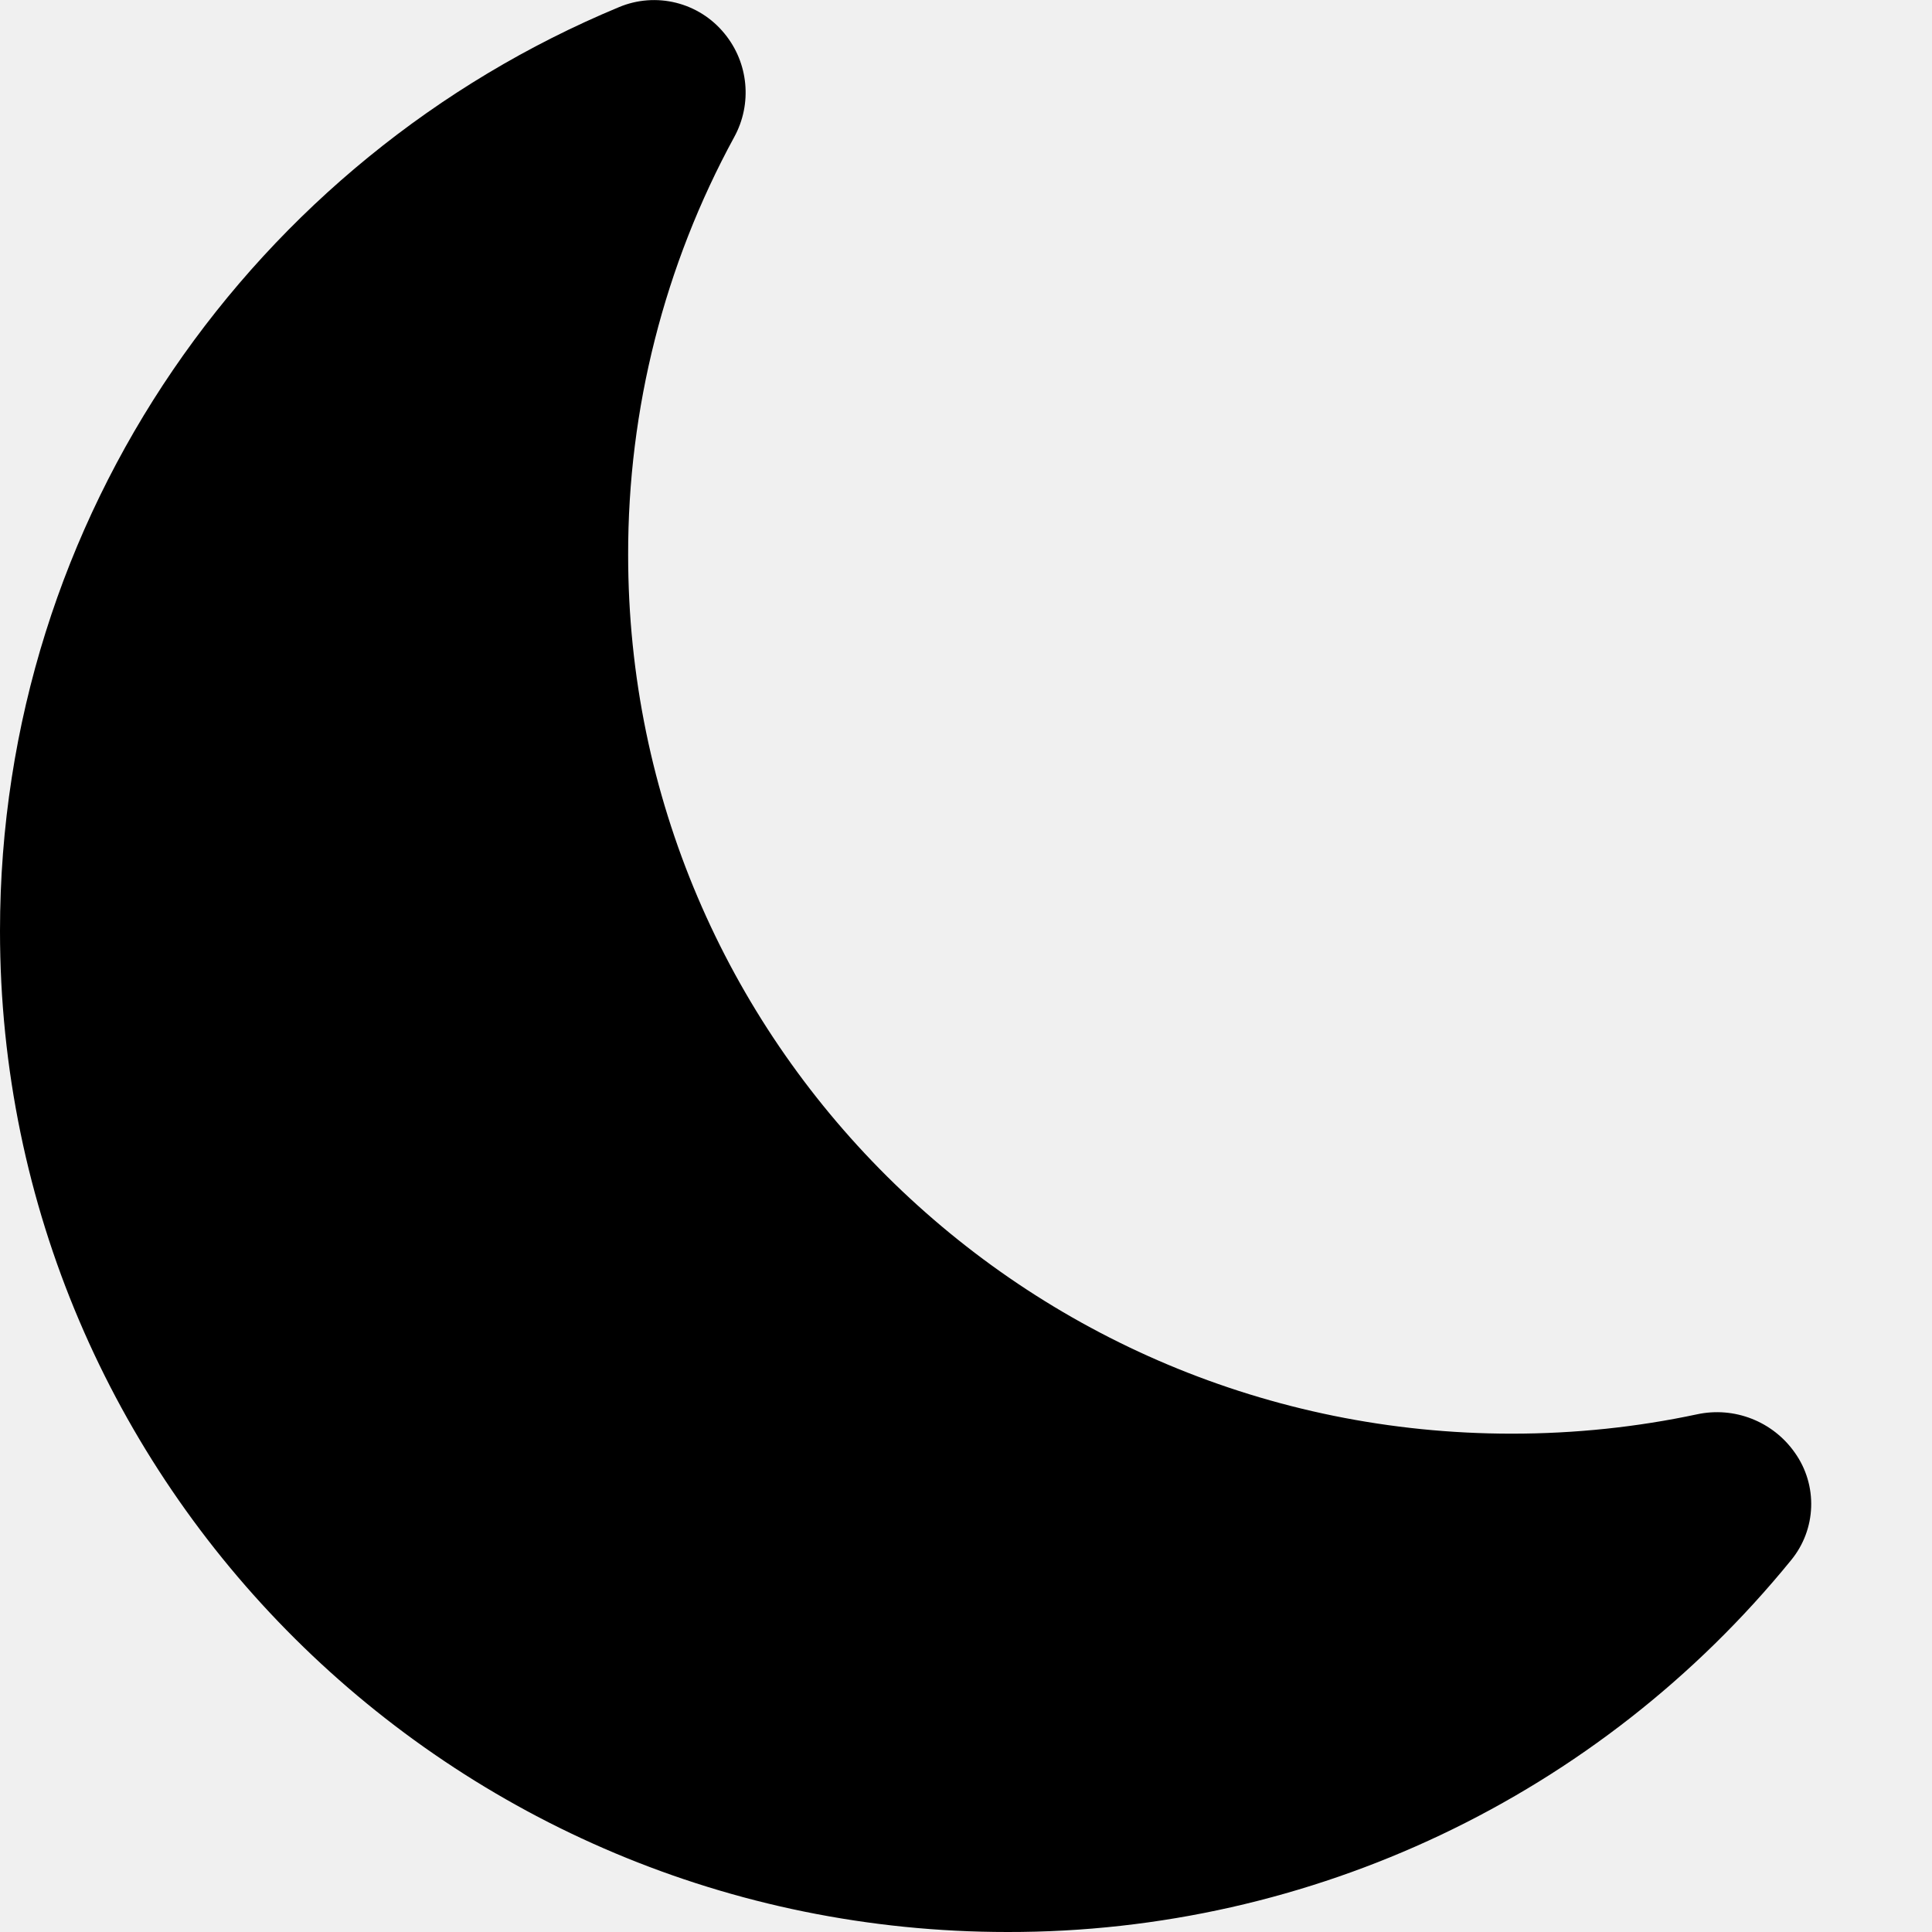
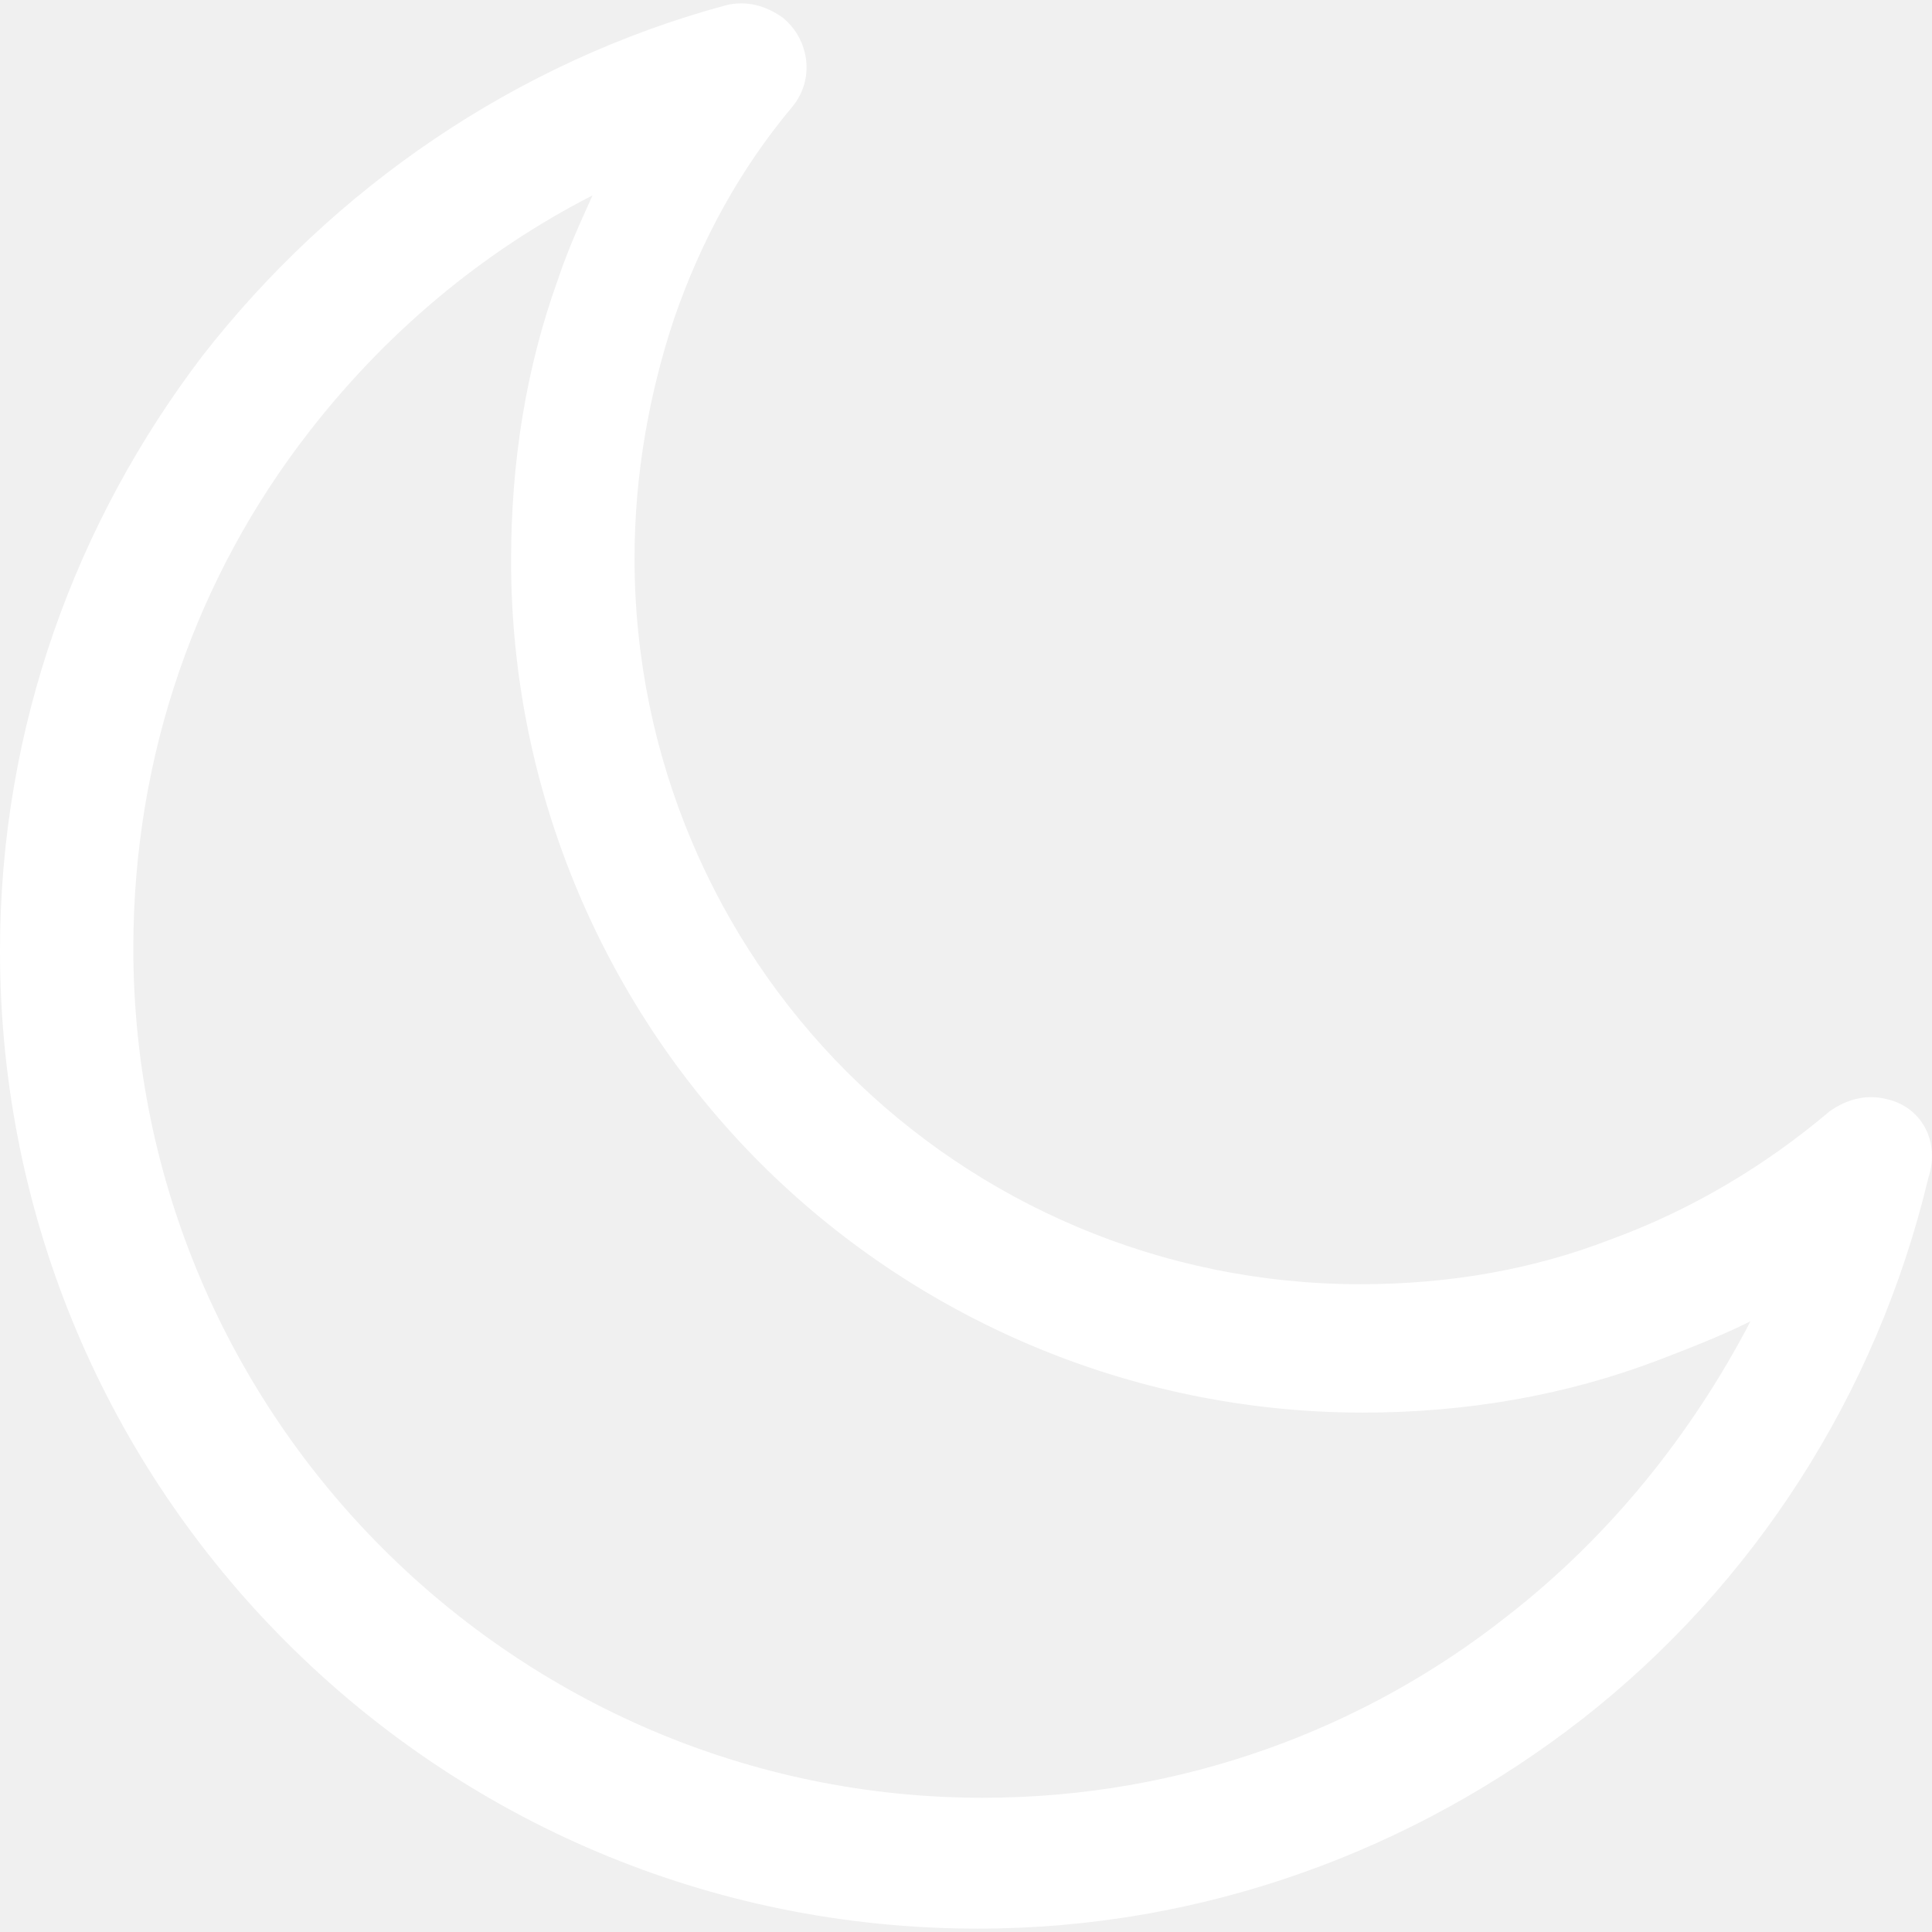
- <svg xmlns="http://www.w3.org/2000/svg" width="16" height="16" fill="currentColor" class="bi bi-moon" viewBox="0 0 16 16">
-   <path d="M6 .278a.768.768 0 0 1 .08.858 7.208 7.208 0 0 0-.878 3.46c0 4.021 3.278 7.277 7.318 7.277.527 0 1.04-.055 1.533-.16a.787.787 0 0 1 .81.316.733.733 0 0 1-.031.893A8.349 8.349 0 0 1 8.344 16C3.734 16 0 12.286 0 7.71 0 4.266 2.114 1.312 5.124.06A.752.752 0 0 1 6 .278z" />
+ <svg xmlns="http://www.w3.org/2000/svg" version="1.1" width="512" height="512" x="0" y="0" viewBox="0 0 312.999 312.999" style="enable-background:new 0 0 512 512" xml:space="preserve" class="">
+   <g>
+     <path d="M305.6 178.053c-3.2-.8-6.4 0-9.2 2-10.4 8.8-22.4 16-35.6 20.8-12.4 4.8-26 7.2-40.4 7.2-32.4 0-62-13.2-83.2-34.4-21.2-21.2-34.4-50.8-34.4-83.2 0-13.6 2.4-26.8 6.4-38.8 4.4-12.8 10.8-24.4 19.2-34.4 3.6-4.4 2.8-10.8-1.6-14.4-2.8-2-6-2.8-9.2-2-34 9.2-63.6 29.6-84.8 56.8-20.4 26.8-32.8 60-32.8 96.4 0 43.6 17.6 83.2 46.4 112s68.4 46.4 112 46.4c36.8 0 70.8-12.8 98-34 27.6-21.6 47.6-52.4 56-87.6 2-6-1.2-11.6-6.8-12.8zm-61.2 83.6c-23.2 18.4-52.8 29.6-85.2 29.6-38 0-72.4-15.6-97.2-40.4-24.8-24.8-40.4-59.2-40.4-97.2 0-31.6 10.4-60.4 28.4-83.6 12.4-16 28-29.2 46-38.4-2 4.4-4 8.8-5.6 13.6-5.2 14.4-7.6 29.6-7.6 45.6 0 38 15.6 72.8 40.4 97.6s59.6 40.4 97.6 40.4c16.8 0 32.8-2.8 47.6-8.4 5.2-2 10.4-4 15.2-6.4-9.6 18.4-22.8 34.8-39.2 47.6z" fill="#ffffff" opacity="1" data-original="#000000" class="" />
+   </g>
</svg>
